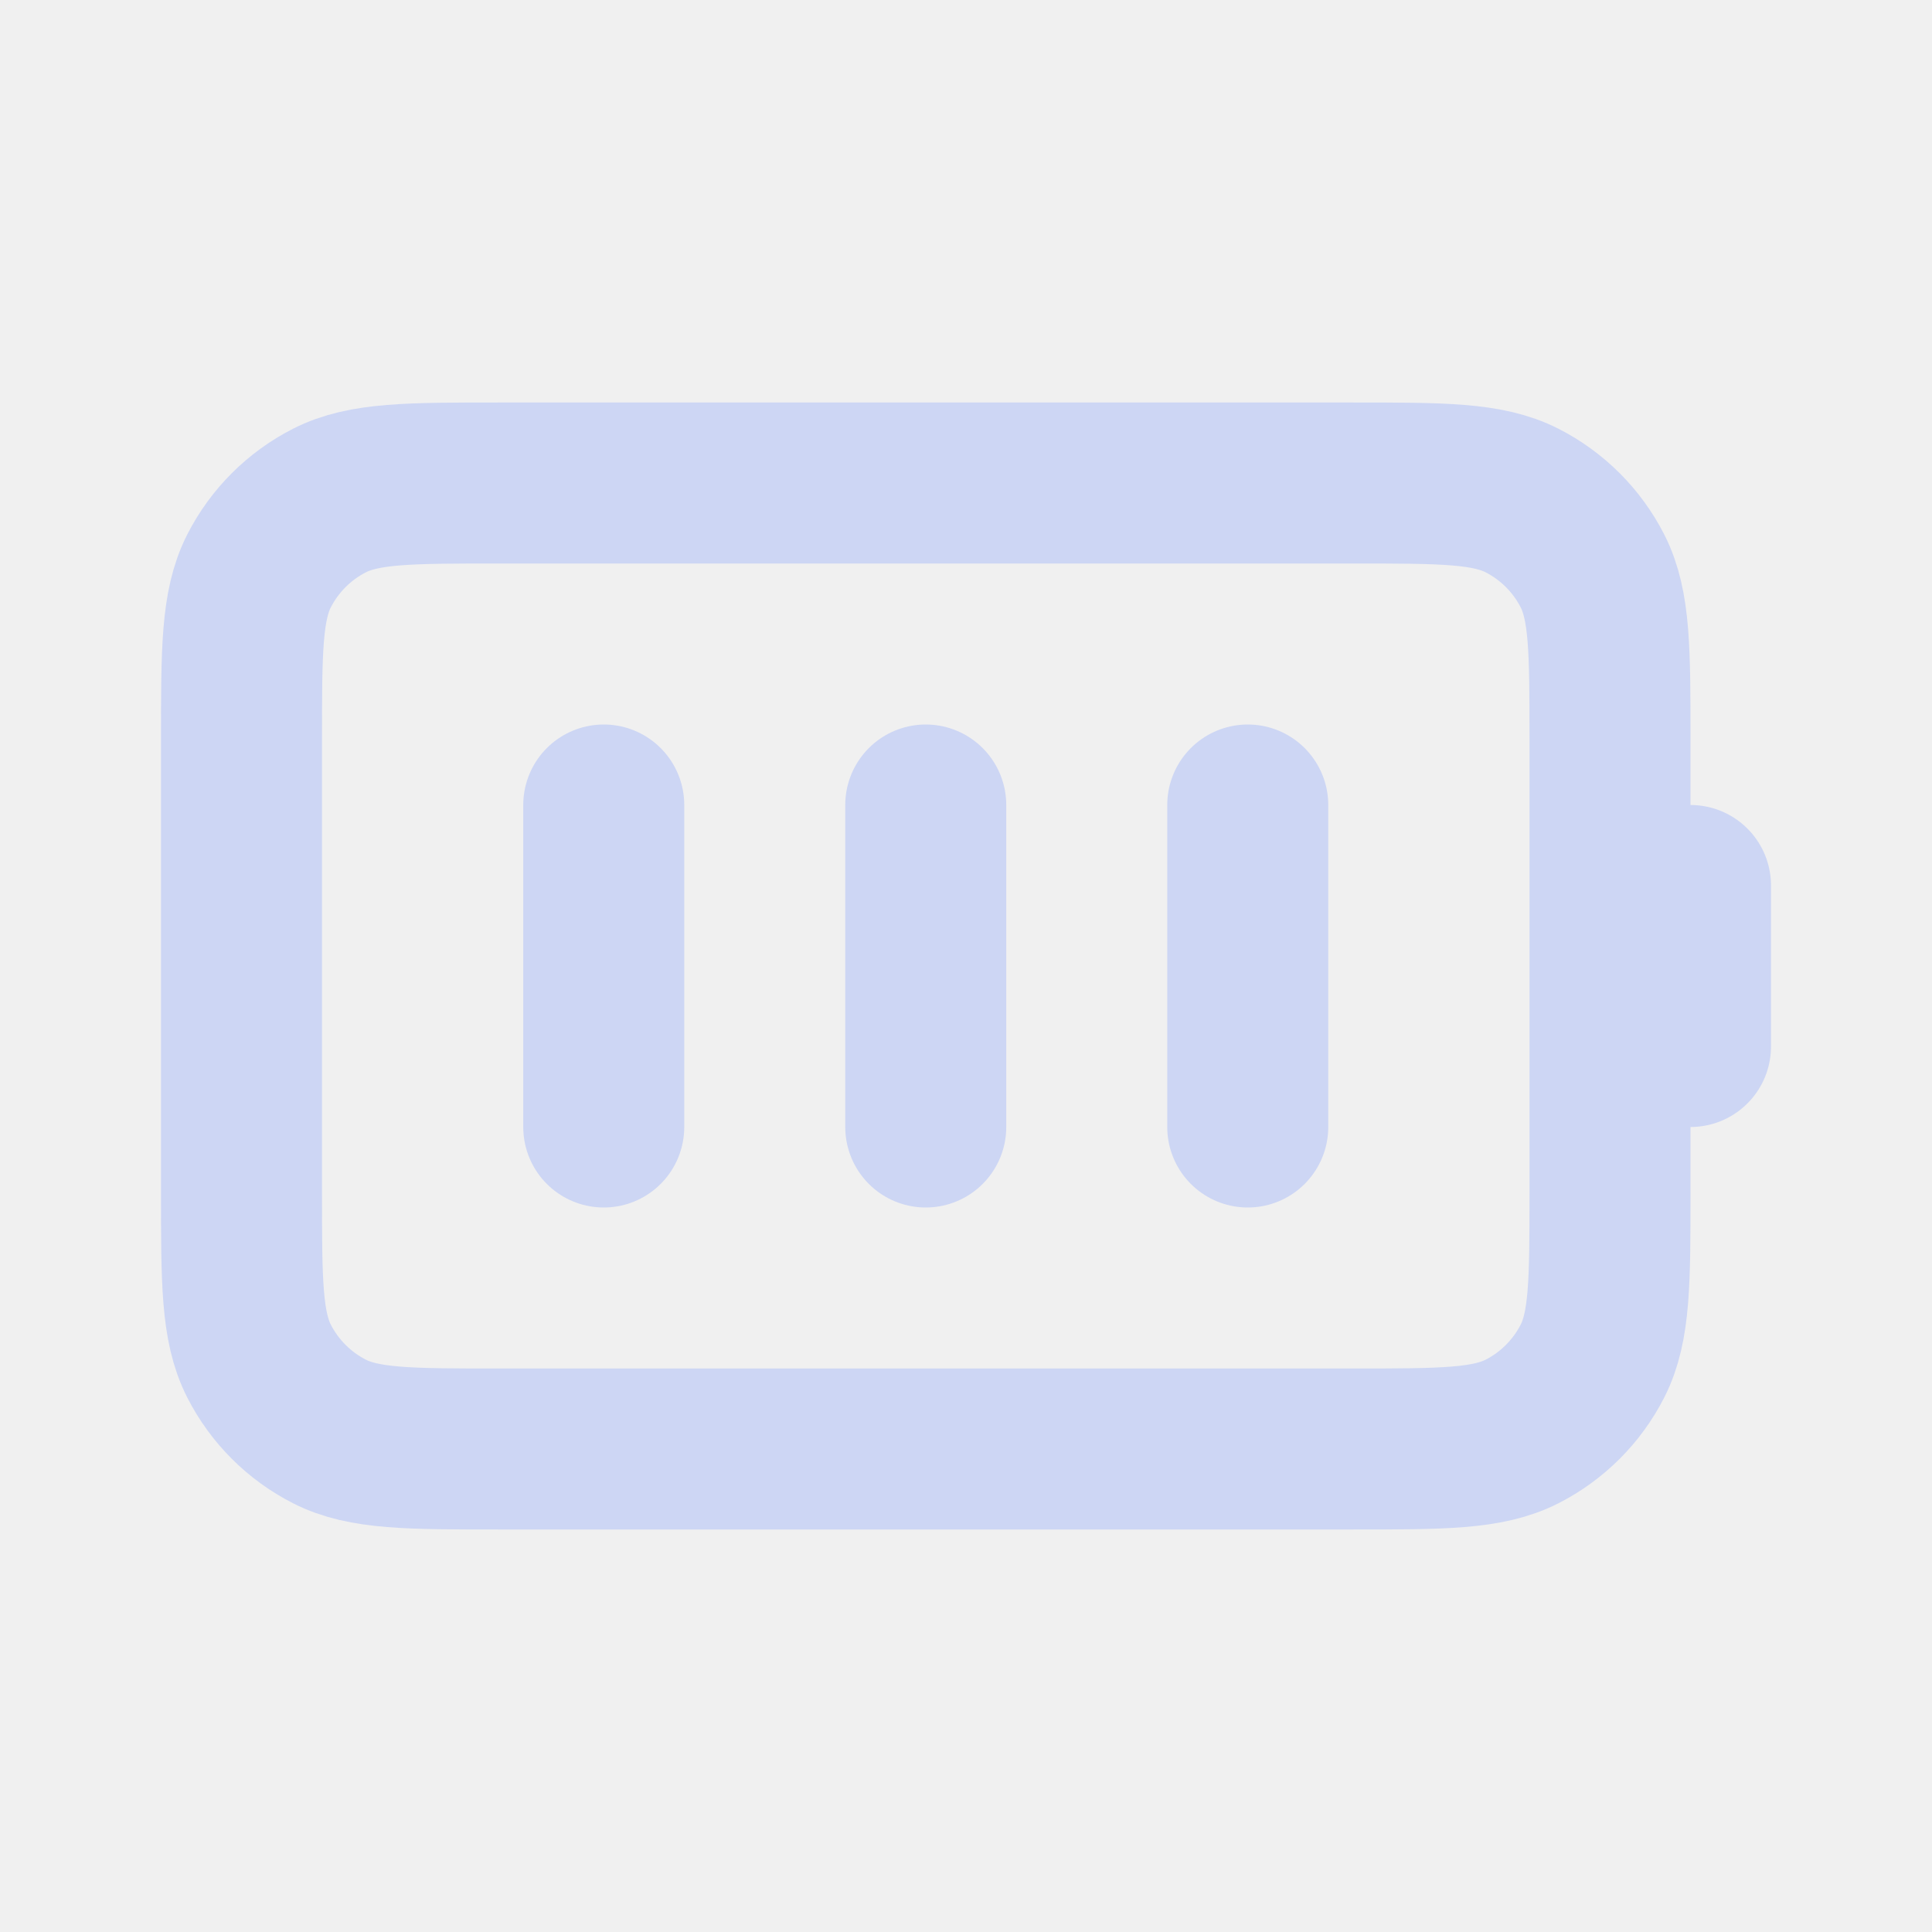
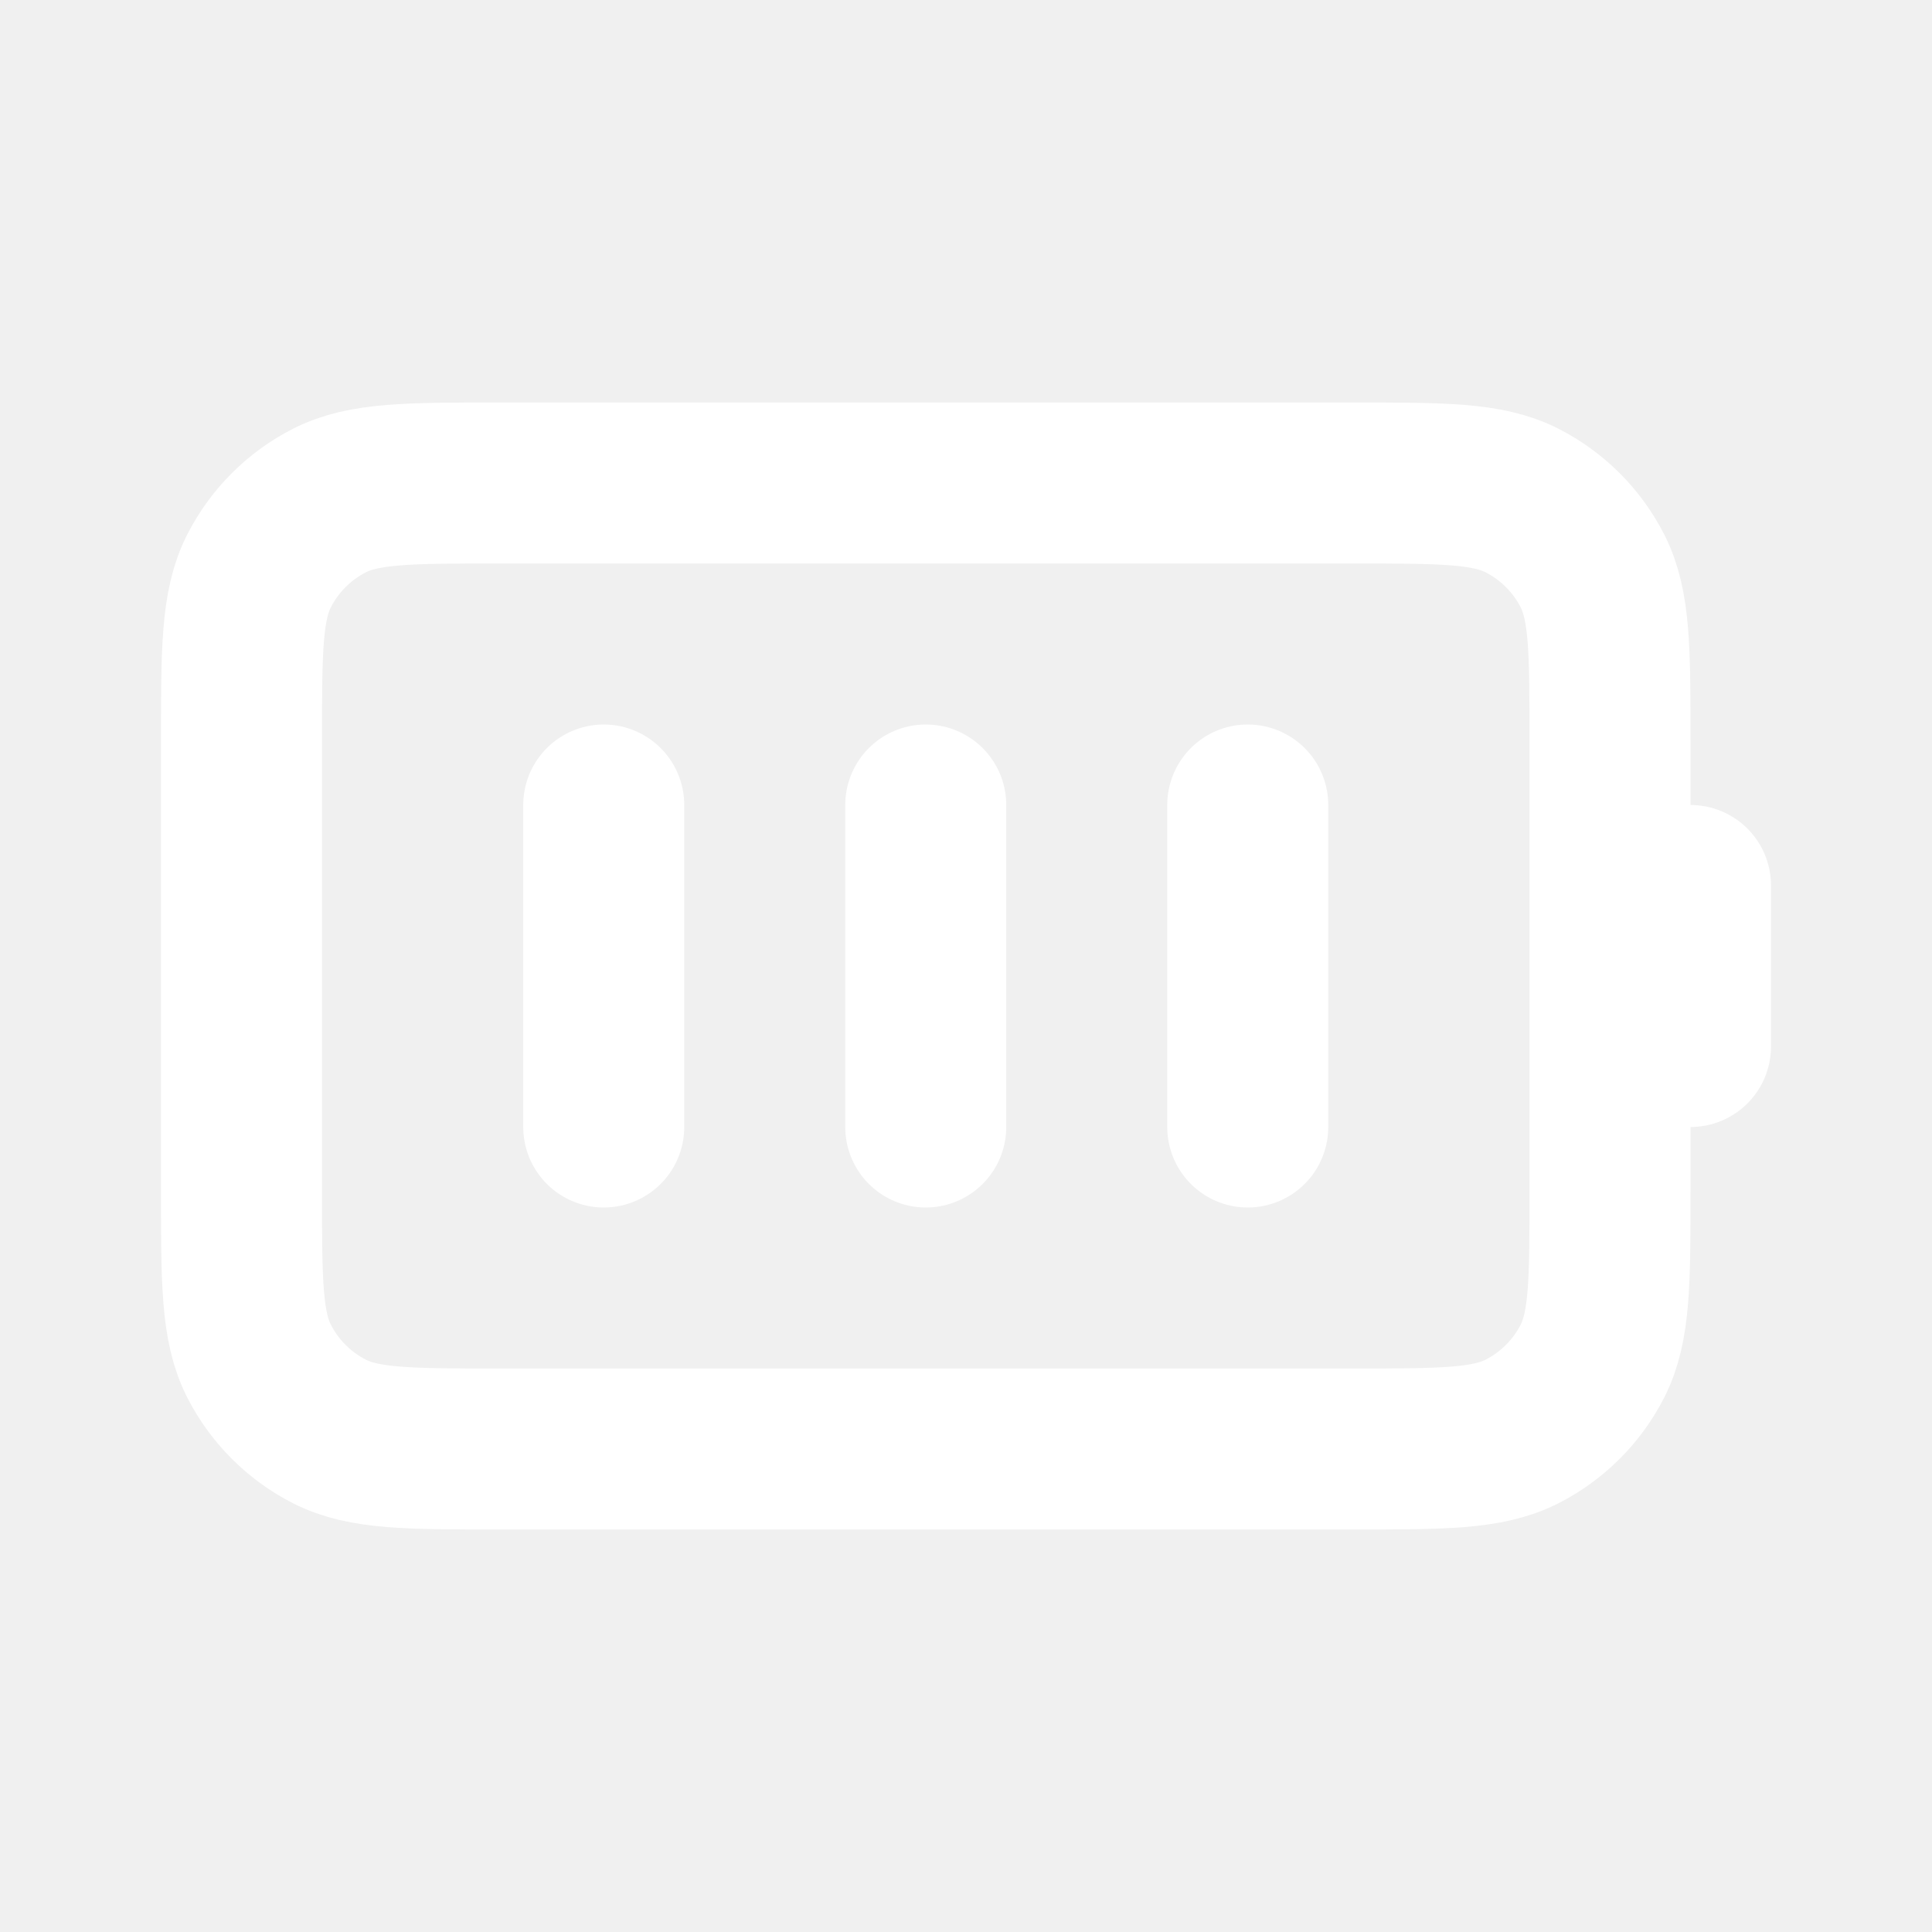
<svg xmlns="http://www.w3.org/2000/svg" width="800px" height="800px" viewBox="0 0 24 24" fill="none">
-   <path d="M7.5 10V14M11.5 10V14M15.5 10V14M21 13V11M6.2 18H16.8C17.92 18 18.48 18 18.908 17.782C19.284 17.59 19.59 17.284 19.782 16.908C20 16.48 20 15.92 20 14.8V9.2C20 8.08 20 7.52 19.782 7.092C19.59 6.716 19.284 6.41 18.908 6.218C18.48 6 17.92 6 16.8 6H6.2C5.08 6 4.52 6 4.092 6.218C3.716 6.41 3.41 6.716 3.218 7.092C3 7.52 3 8.08 3 9.2V14.8C3 15.92 3 16.48 3.218 16.908C3.41 17.284 3.716 17.59 4.092 17.782C4.52 18 5.08 18 6.2 18Z" stroke="#cdd6f4" stroke-width="2" stroke-linecap="round" stroke-linejoin="round" />
+   <path d="M7.5 10V14M11.5 10V14M15.5 10V14M21 13V11M6.2 18H16.8C17.92 18 18.48 18 18.908 17.782C19.284 17.59 19.59 17.284 19.782 16.908C20 16.48 20 15.92 20 14.8V9.2C20 8.08 20 7.52 19.782 7.092C19.59 6.716 19.284 6.41 18.908 6.218C18.48 6 17.92 6 16.8 6H6.2C5.08 6 4.52 6 4.092 6.218C3.716 6.41 3.41 6.716 3.218 7.092C3 7.52 3 8.08 3 9.2V14.8C3 15.92 3 16.48 3.218 16.908C3.41 17.284 3.716 17.59 4.092 17.782C4.52 18 5.08 18 6.2 18Z" stroke="#ffffff" stroke-width="2" stroke-linecap="round" stroke-linejoin="round" />
</svg>
